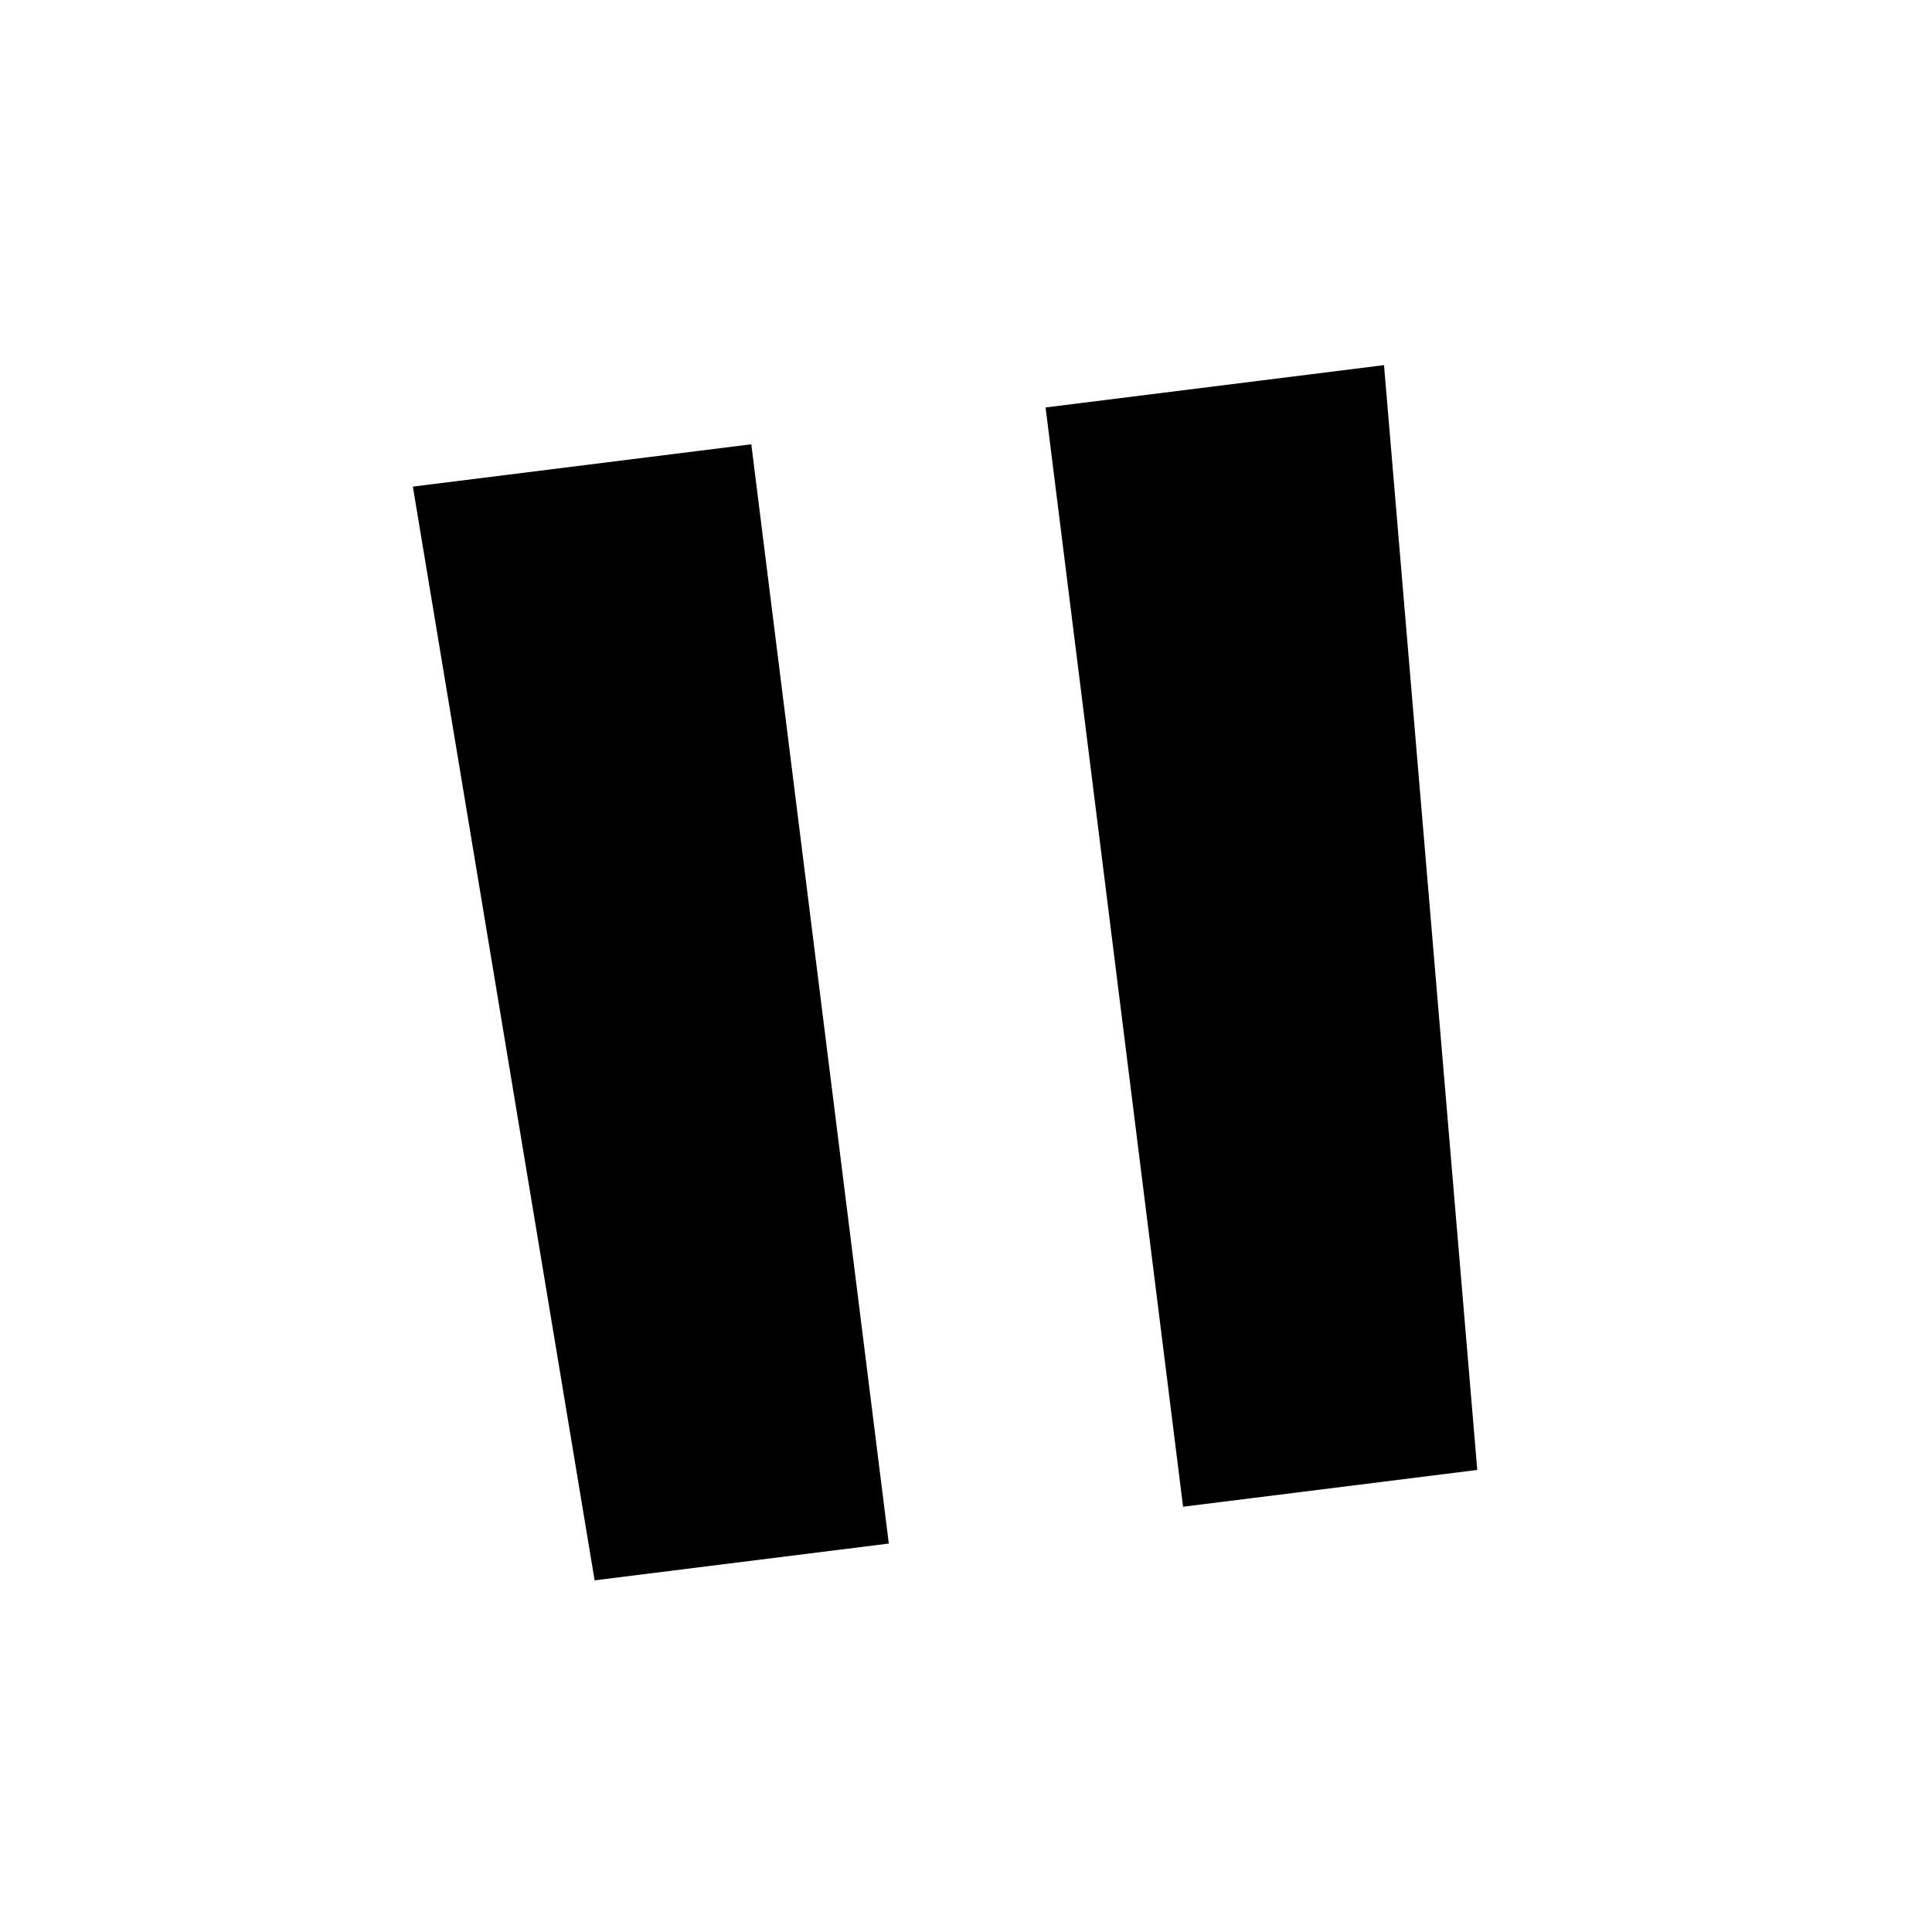
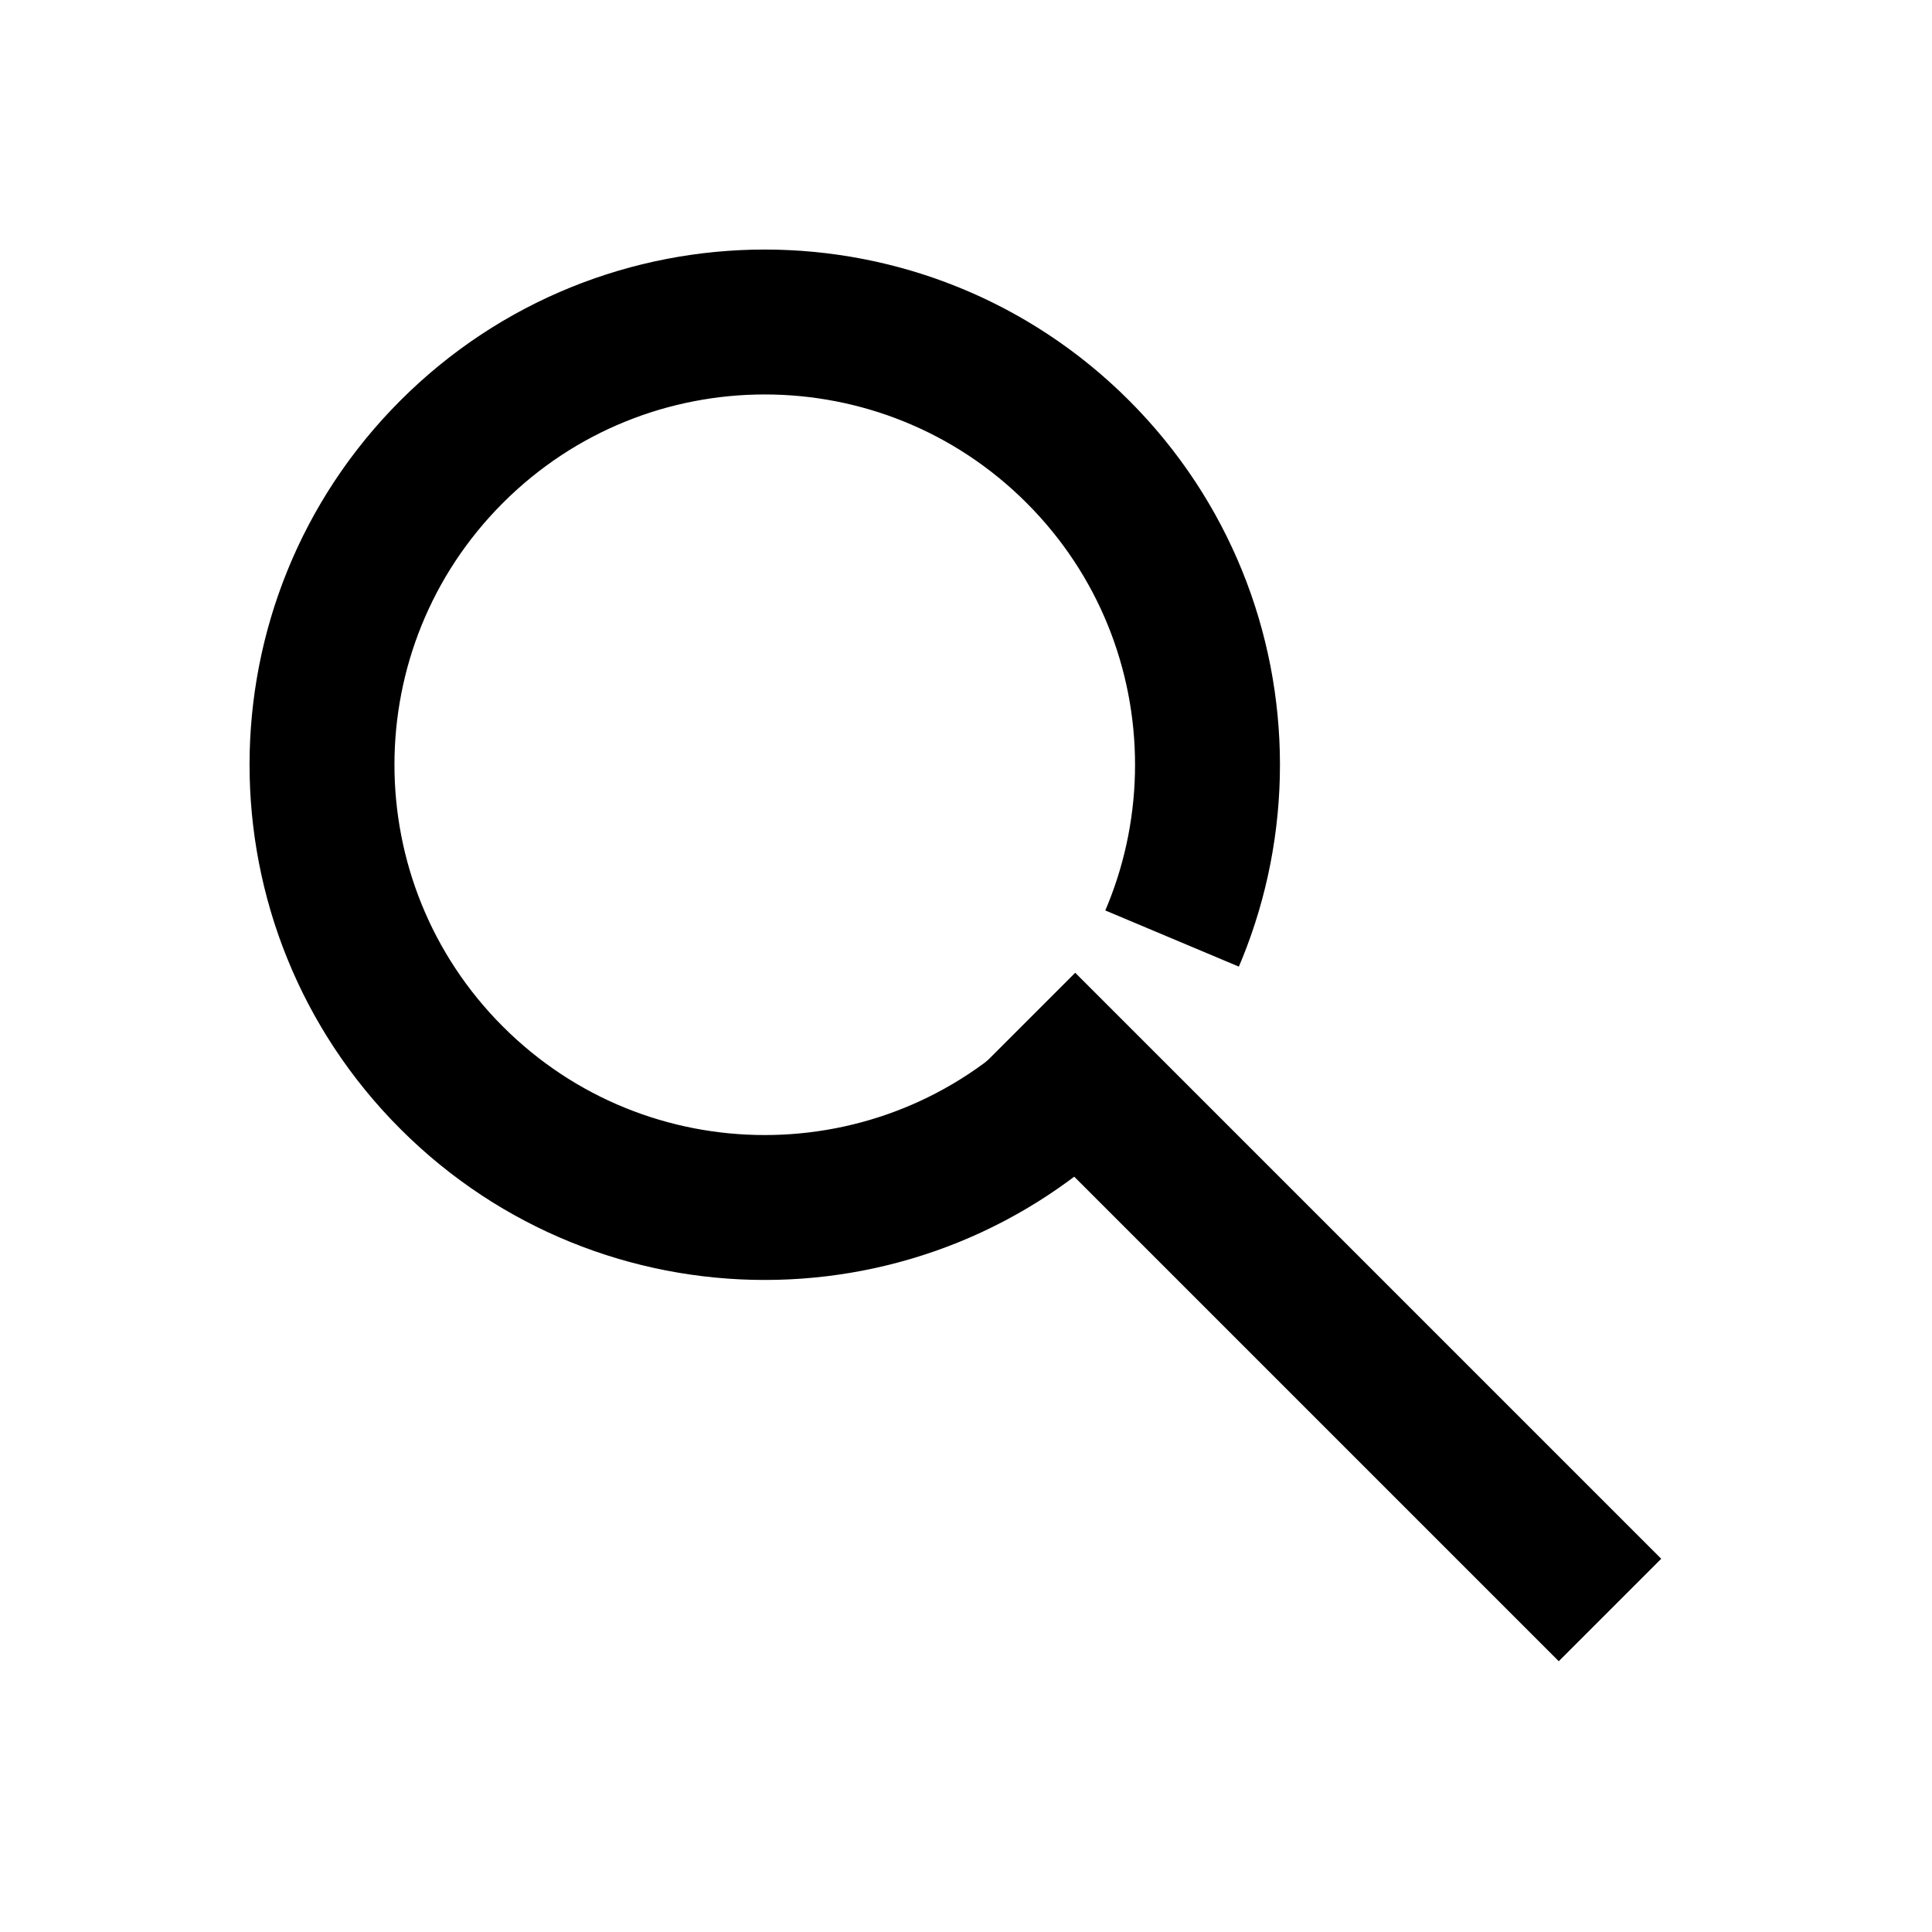
- <svg xmlns="http://www.w3.org/2000/svg" viewBox="0 0 24 24" id="playtopause" width="24px" height="24px">
-   <g id="group" transform="rotate(82.86982 12 12)">
-     <path id="path" d="M 5.238 5.921 L 5.238 10.158 L 19 10.158 L 19 6.475 L 5.238 5.921 M 5.238 13.842 L 5.238 18.079 L 19 17.525 L 19 13.842 L 5.238 13.842" fill="#000000" stroke-width="1" />
+ <svg xmlns="http://www.w3.org/2000/svg" viewBox="0 0 24 24" id="searchtoclose" width="24px" height="24px">
+   <g id="oval_container">
+     <path id="oval" d="M 13.389 13.389 C 15.537 11.241 15.537 7.759 13.389 5.611 C 11.241 3.463 7.759 3.463 5.611 5.611 C 3.463 7.759 3.463 11.241 5.611 13.389 C 7.759 15.537 11.241 15.537 13.389 13.389 Z" fill="none" stroke="#000000" stroke-width="1.8" stroke-dasharray="32.46,2.102" stroke-dashoffset="32.46" />
  </g>
+   <path id="ne_stem" d="M 18 6 L 6 18" fill="none" stroke="#000000" stroke-width="1.8" stroke-dasharray="0,16.971" stroke-dashoffset="16.971" />
+   <path id="nw_stem" d="M 6 6 L 20 20" fill="none" stroke="#000000" stroke-width="1.8" stroke-dasharray="10.295,9.504" stroke-dashoffset="10.295" />
</svg>
